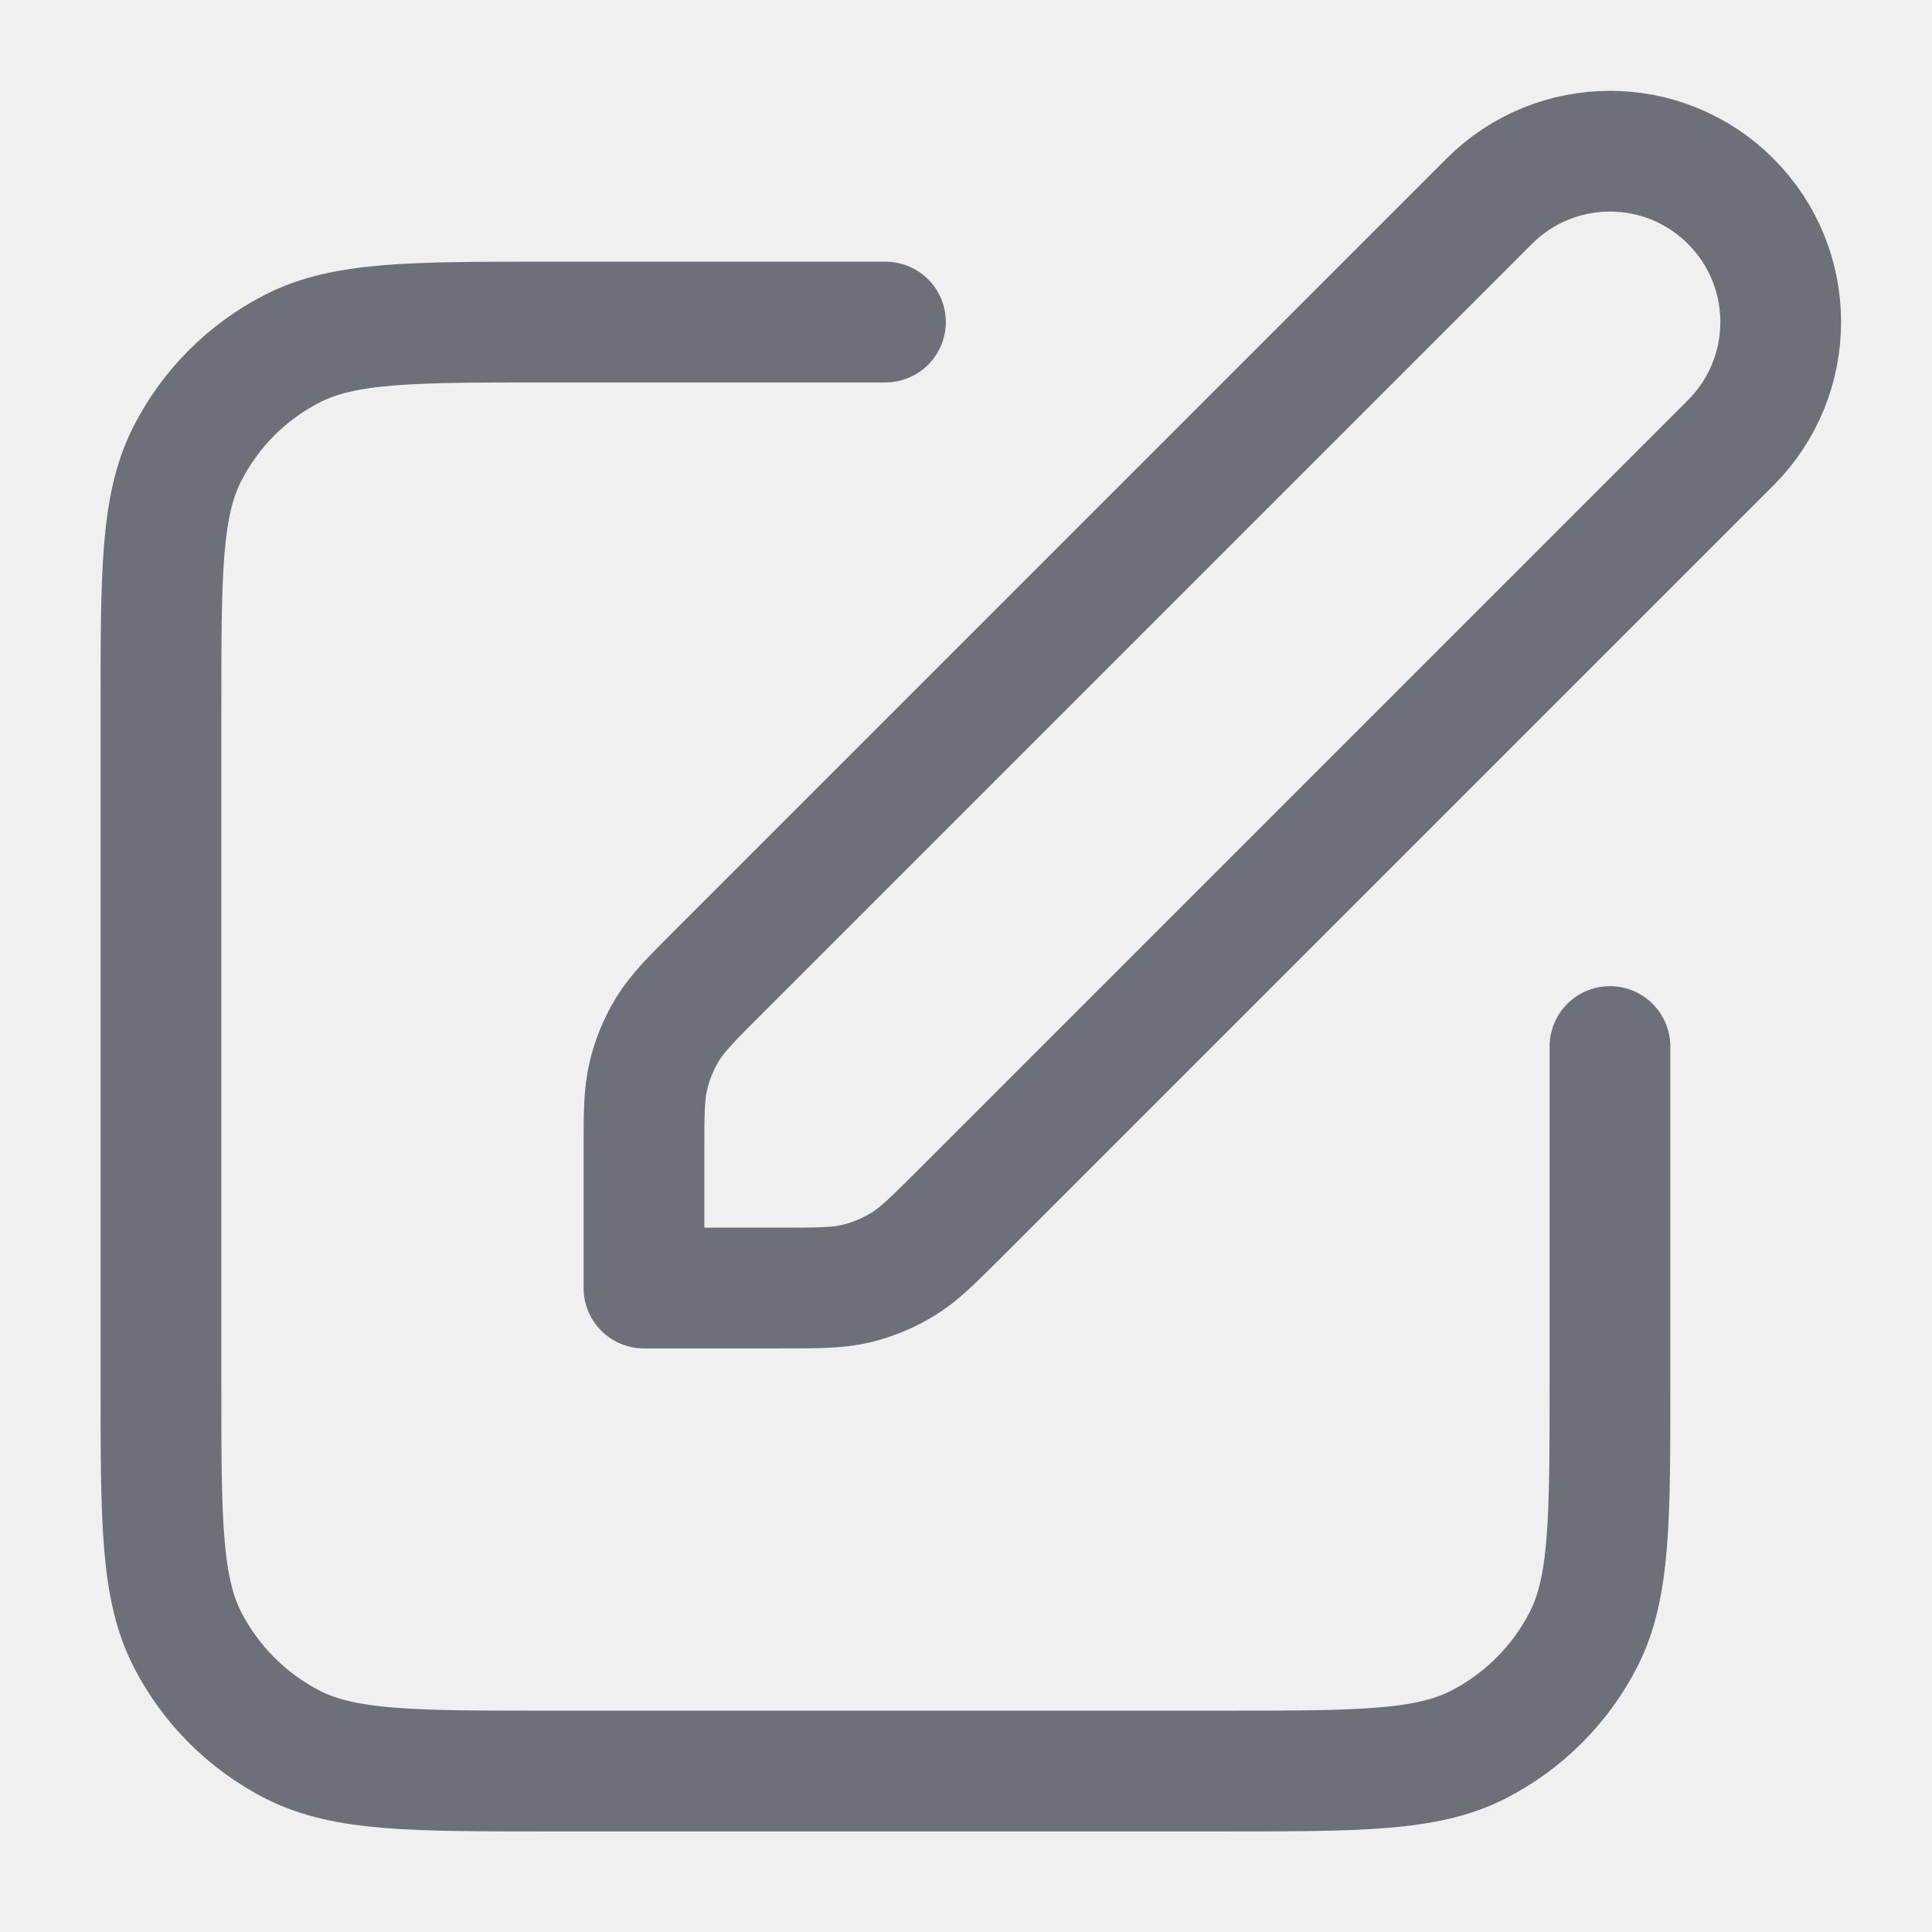
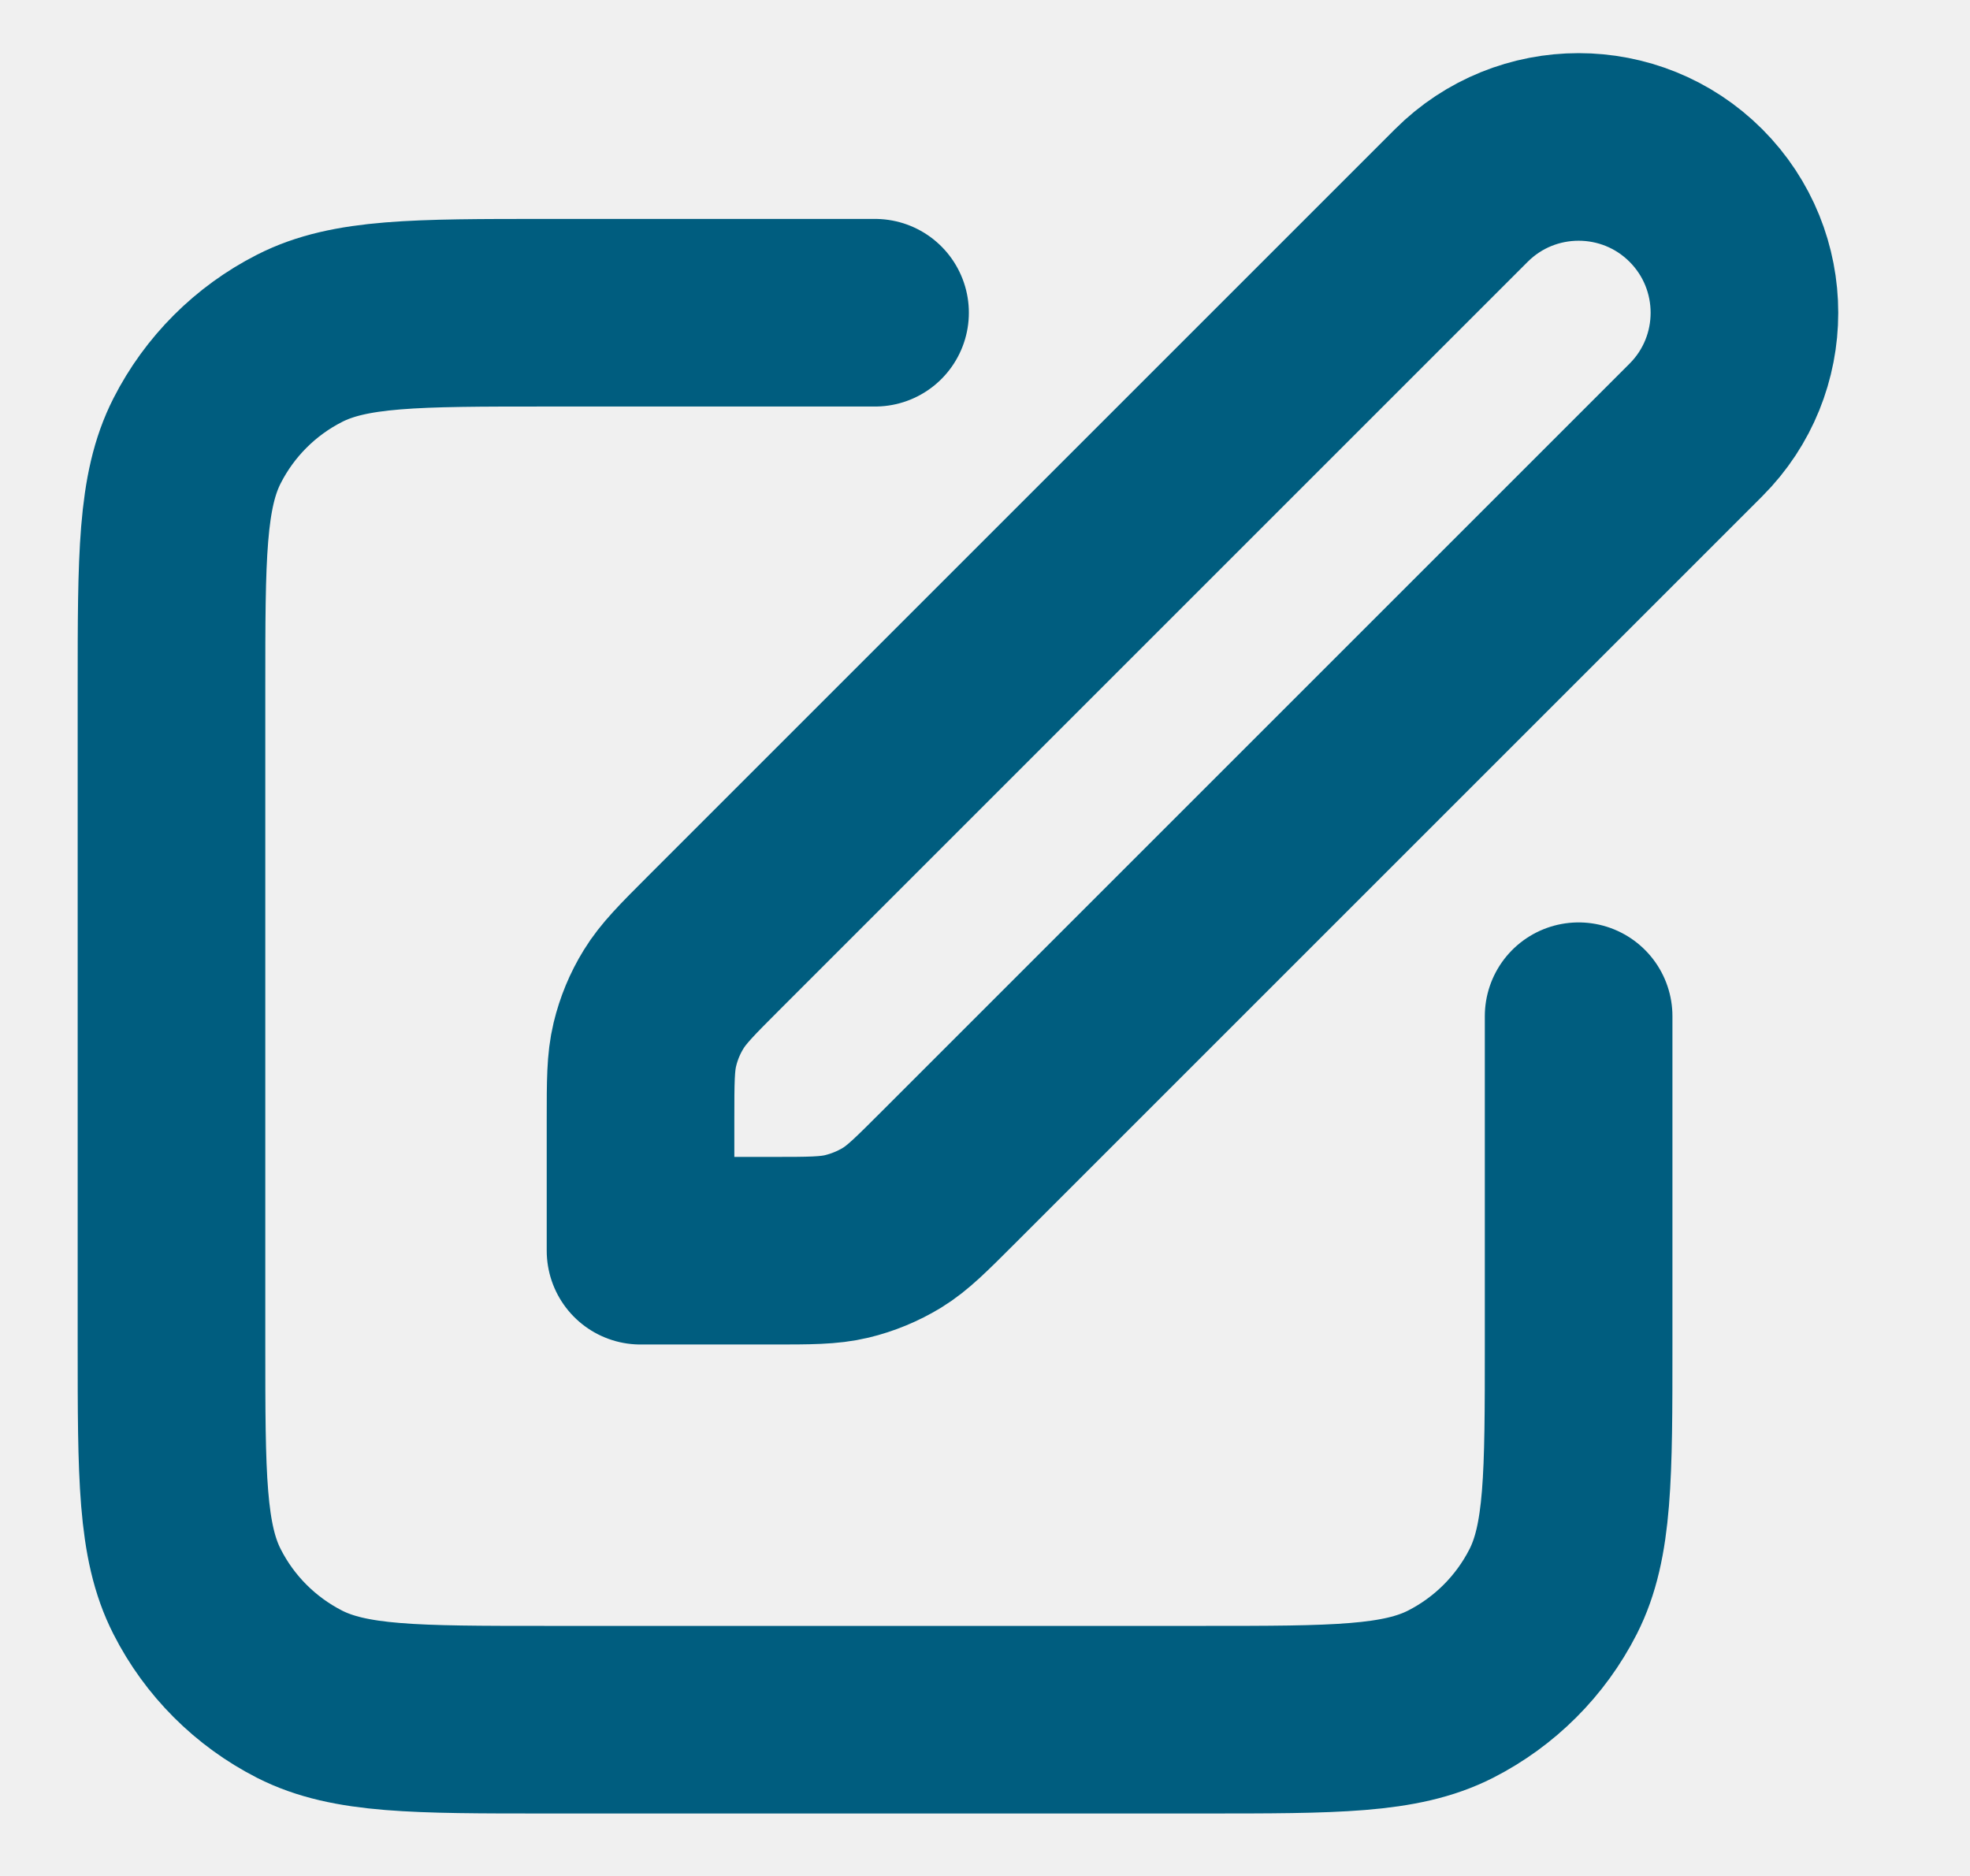
- <svg xmlns="http://www.w3.org/2000/svg" width="16" height="16" viewBox="0 0 16 16" fill="none">
-   <g clip-path="url(#clip0_502_37475)">
-     <path d="M7.333 2.667H4.533C3.413 2.667 2.853 2.667 2.425 2.885C2.049 3.076 1.743 3.382 1.551 3.759C1.333 4.186 1.333 4.747 1.333 5.867V11.467C1.333 12.587 1.333 13.147 1.551 13.575C1.743 13.951 2.049 14.257 2.425 14.449C2.853 14.667 3.413 14.667 4.533 14.667H10.133C11.253 14.667 11.813 14.667 12.241 14.449C12.617 14.257 12.923 13.951 13.115 13.575C13.333 13.147 13.333 12.587 13.333 11.467V8.667M5.333 10.667H6.449C6.775 10.667 6.939 10.667 7.092 10.63C7.228 10.597 7.358 10.543 7.477 10.47C7.612 10.388 7.727 10.272 7.958 10.042L14.333 3.667C14.885 3.114 14.885 2.219 14.333 1.667C13.781 1.114 12.885 1.114 12.333 1.667L5.958 8.042C5.727 8.272 5.612 8.388 5.529 8.522C5.456 8.642 5.402 8.772 5.37 8.908C5.333 9.061 5.333 9.224 5.333 9.55V10.667Z" stroke="#6E7079" stroke-linecap="round" stroke-linejoin="round" />
+ <svg xmlns="http://www.w3.org/2000/svg" width="21" height="20" viewBox="0 0 21 20" fill="none">
+   <g id="edit-05" clip-path="url(#clip0_592_7920)">
+     <path id="Icon" d="M9.328 3.334H5.828C4.428 3.334 3.728 3.334 3.193 3.607C2.723 3.846 2.34 4.229 2.101 4.699C1.828 5.234 1.828 5.934 1.828 7.334V14.334C1.828 15.734 1.828 16.434 2.101 16.969C2.34 17.44 2.723 17.822 3.193 18.062C3.728 18.334 4.428 18.334 5.828 18.334H12.828C14.228 18.334 14.928 18.334 15.463 18.062C15.934 17.822 16.316 17.44 16.556 16.969C16.828 16.434 16.828 15.734 16.828 14.334V10.834M6.828 13.334H8.224C8.631 13.334 8.835 13.334 9.027 13.288C9.197 13.247 9.359 13.18 9.509 13.089C9.677 12.986 9.821 12.841 10.109 12.553L18.078 4.584C18.768 3.894 18.768 2.775 18.078 2.084C17.388 1.394 16.268 1.394 15.578 2.084L7.609 10.053C7.321 10.341 7.177 10.486 7.074 10.654C6.982 10.803 6.915 10.965 6.874 11.136C6.828 11.327 6.828 11.531 6.828 11.939V13.334Z" stroke="#005D7F" stroke-width="2" stroke-linecap="round" stroke-linejoin="round" />
  </g>
  <defs>
-     <clipPath id="clip0_502_37475">
-       <rect width="16" height="16" fill="white" />
+     <clipPath id="clip0_592_7920">
+       <rect width="20" height="20" fill="white" transform="translate(0.161133)" />
    </clipPath>
  </defs>
</svg>
